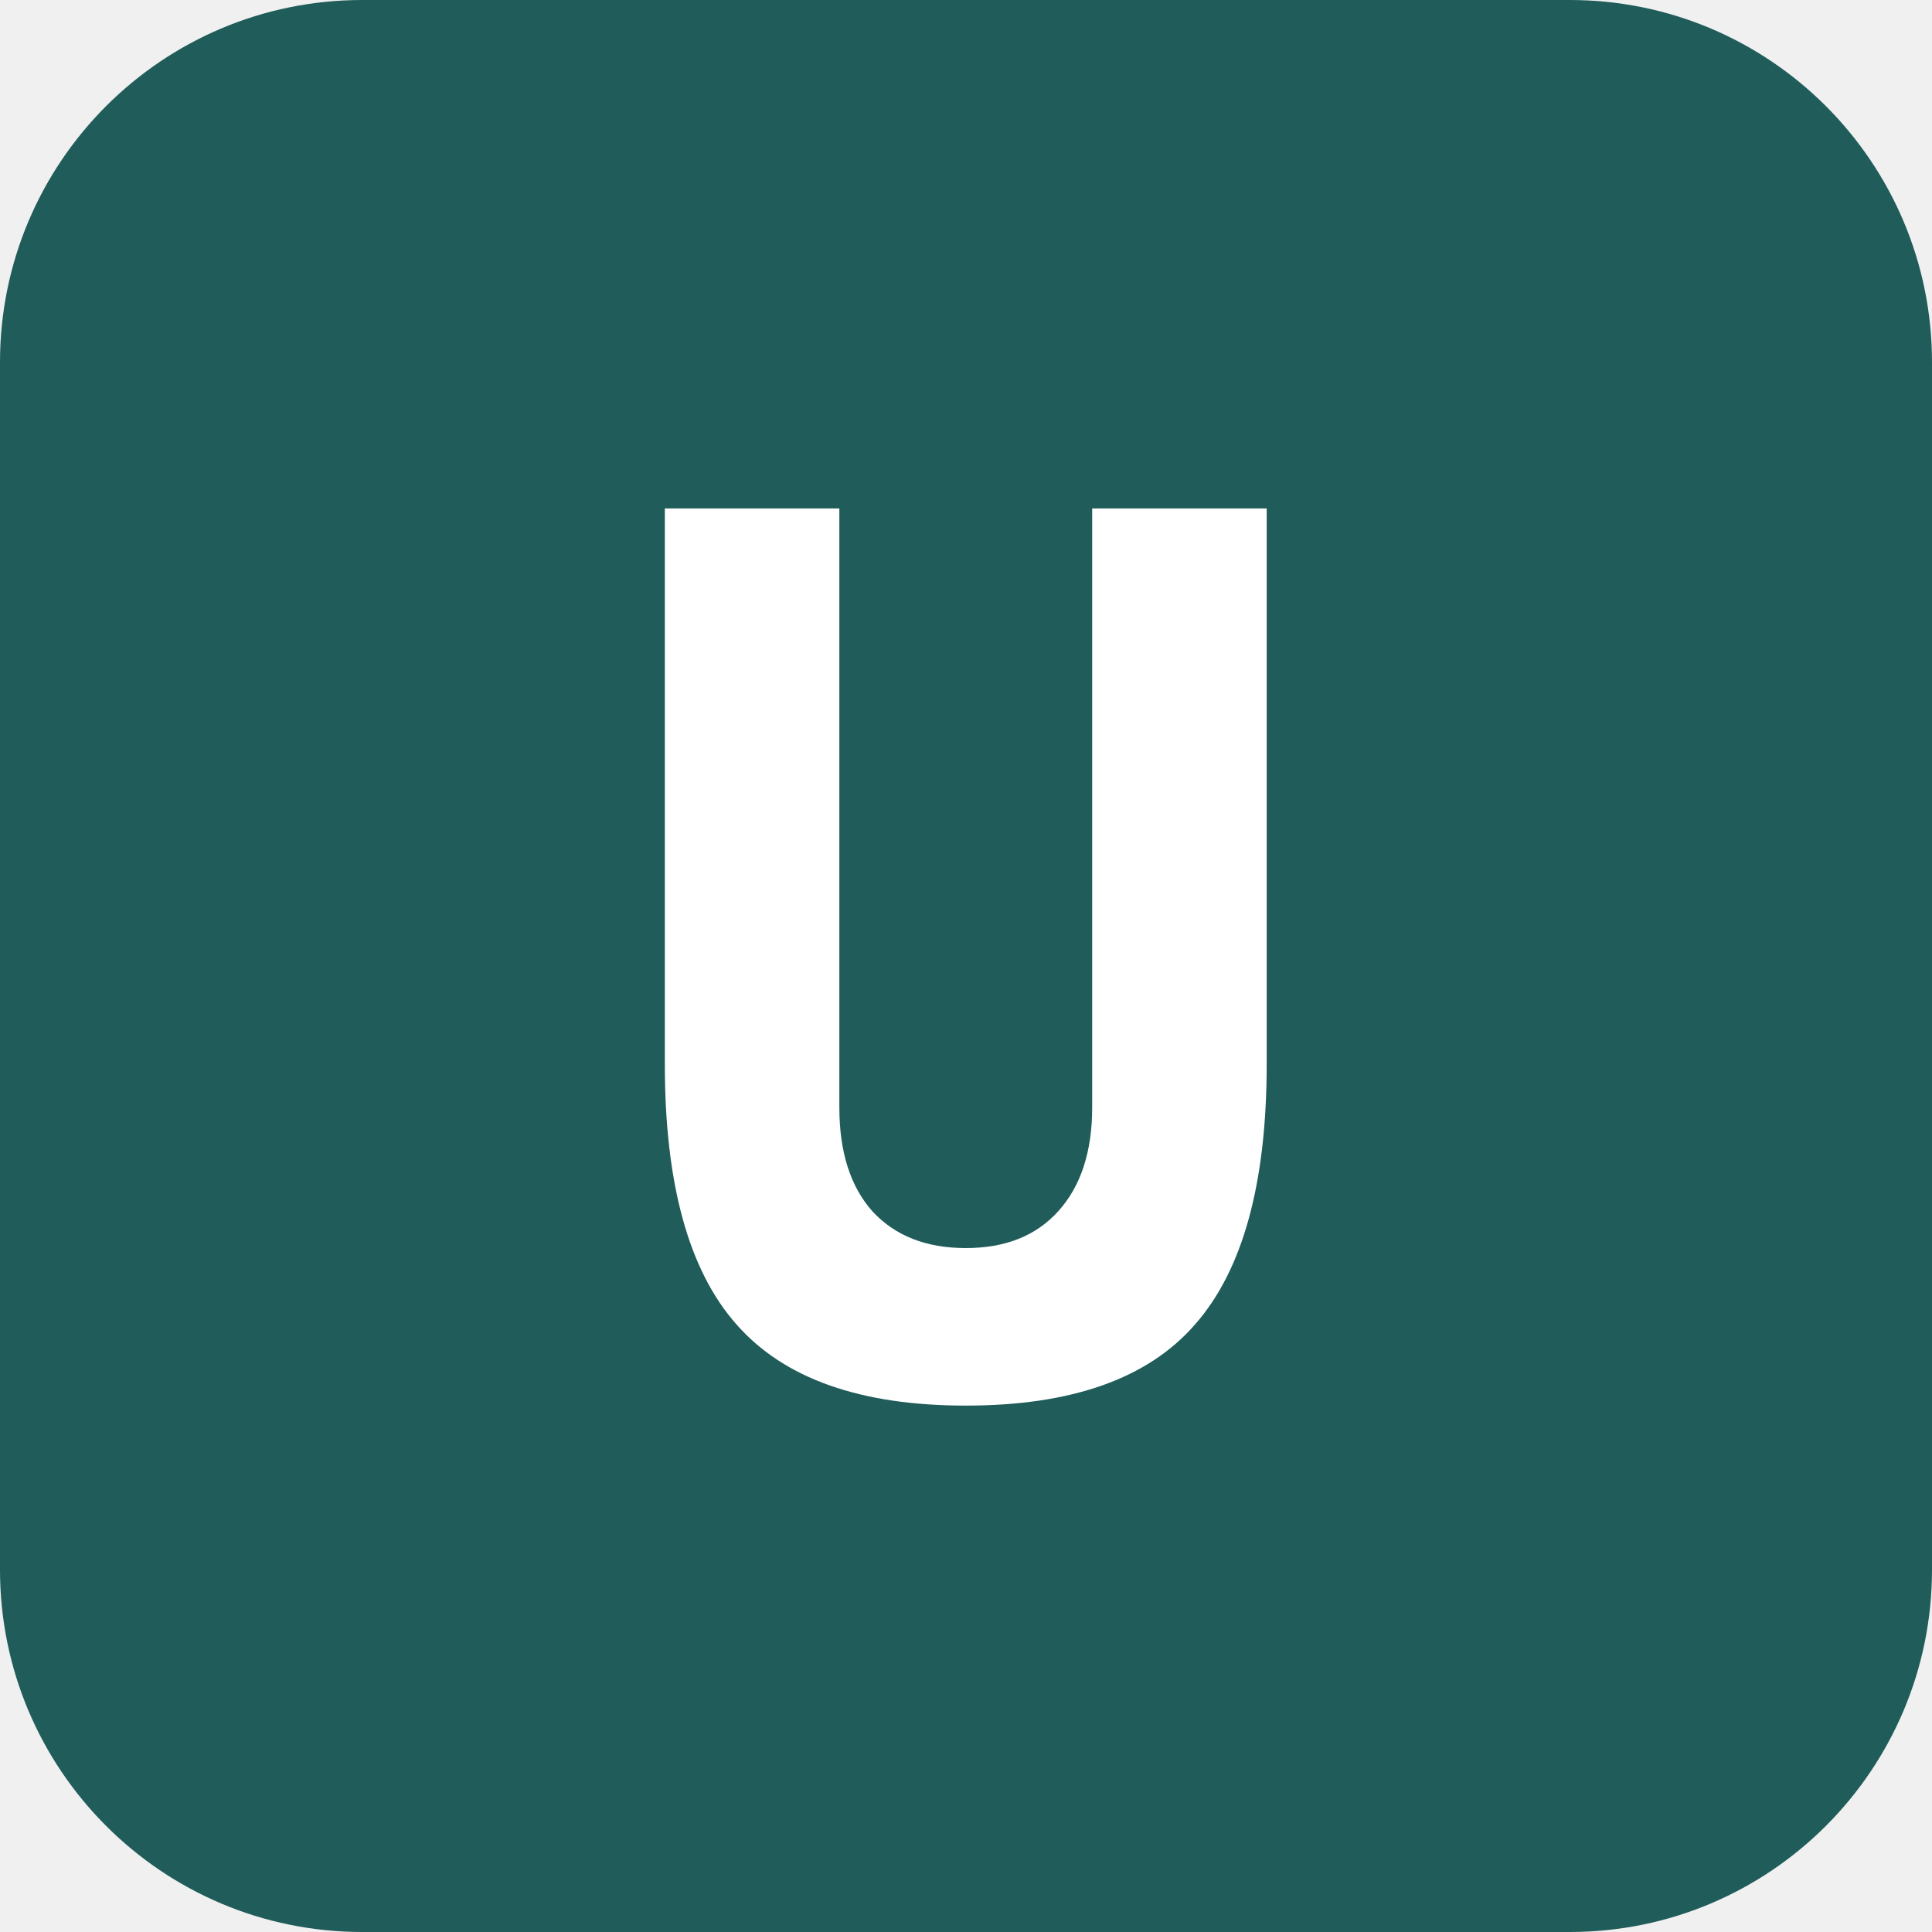
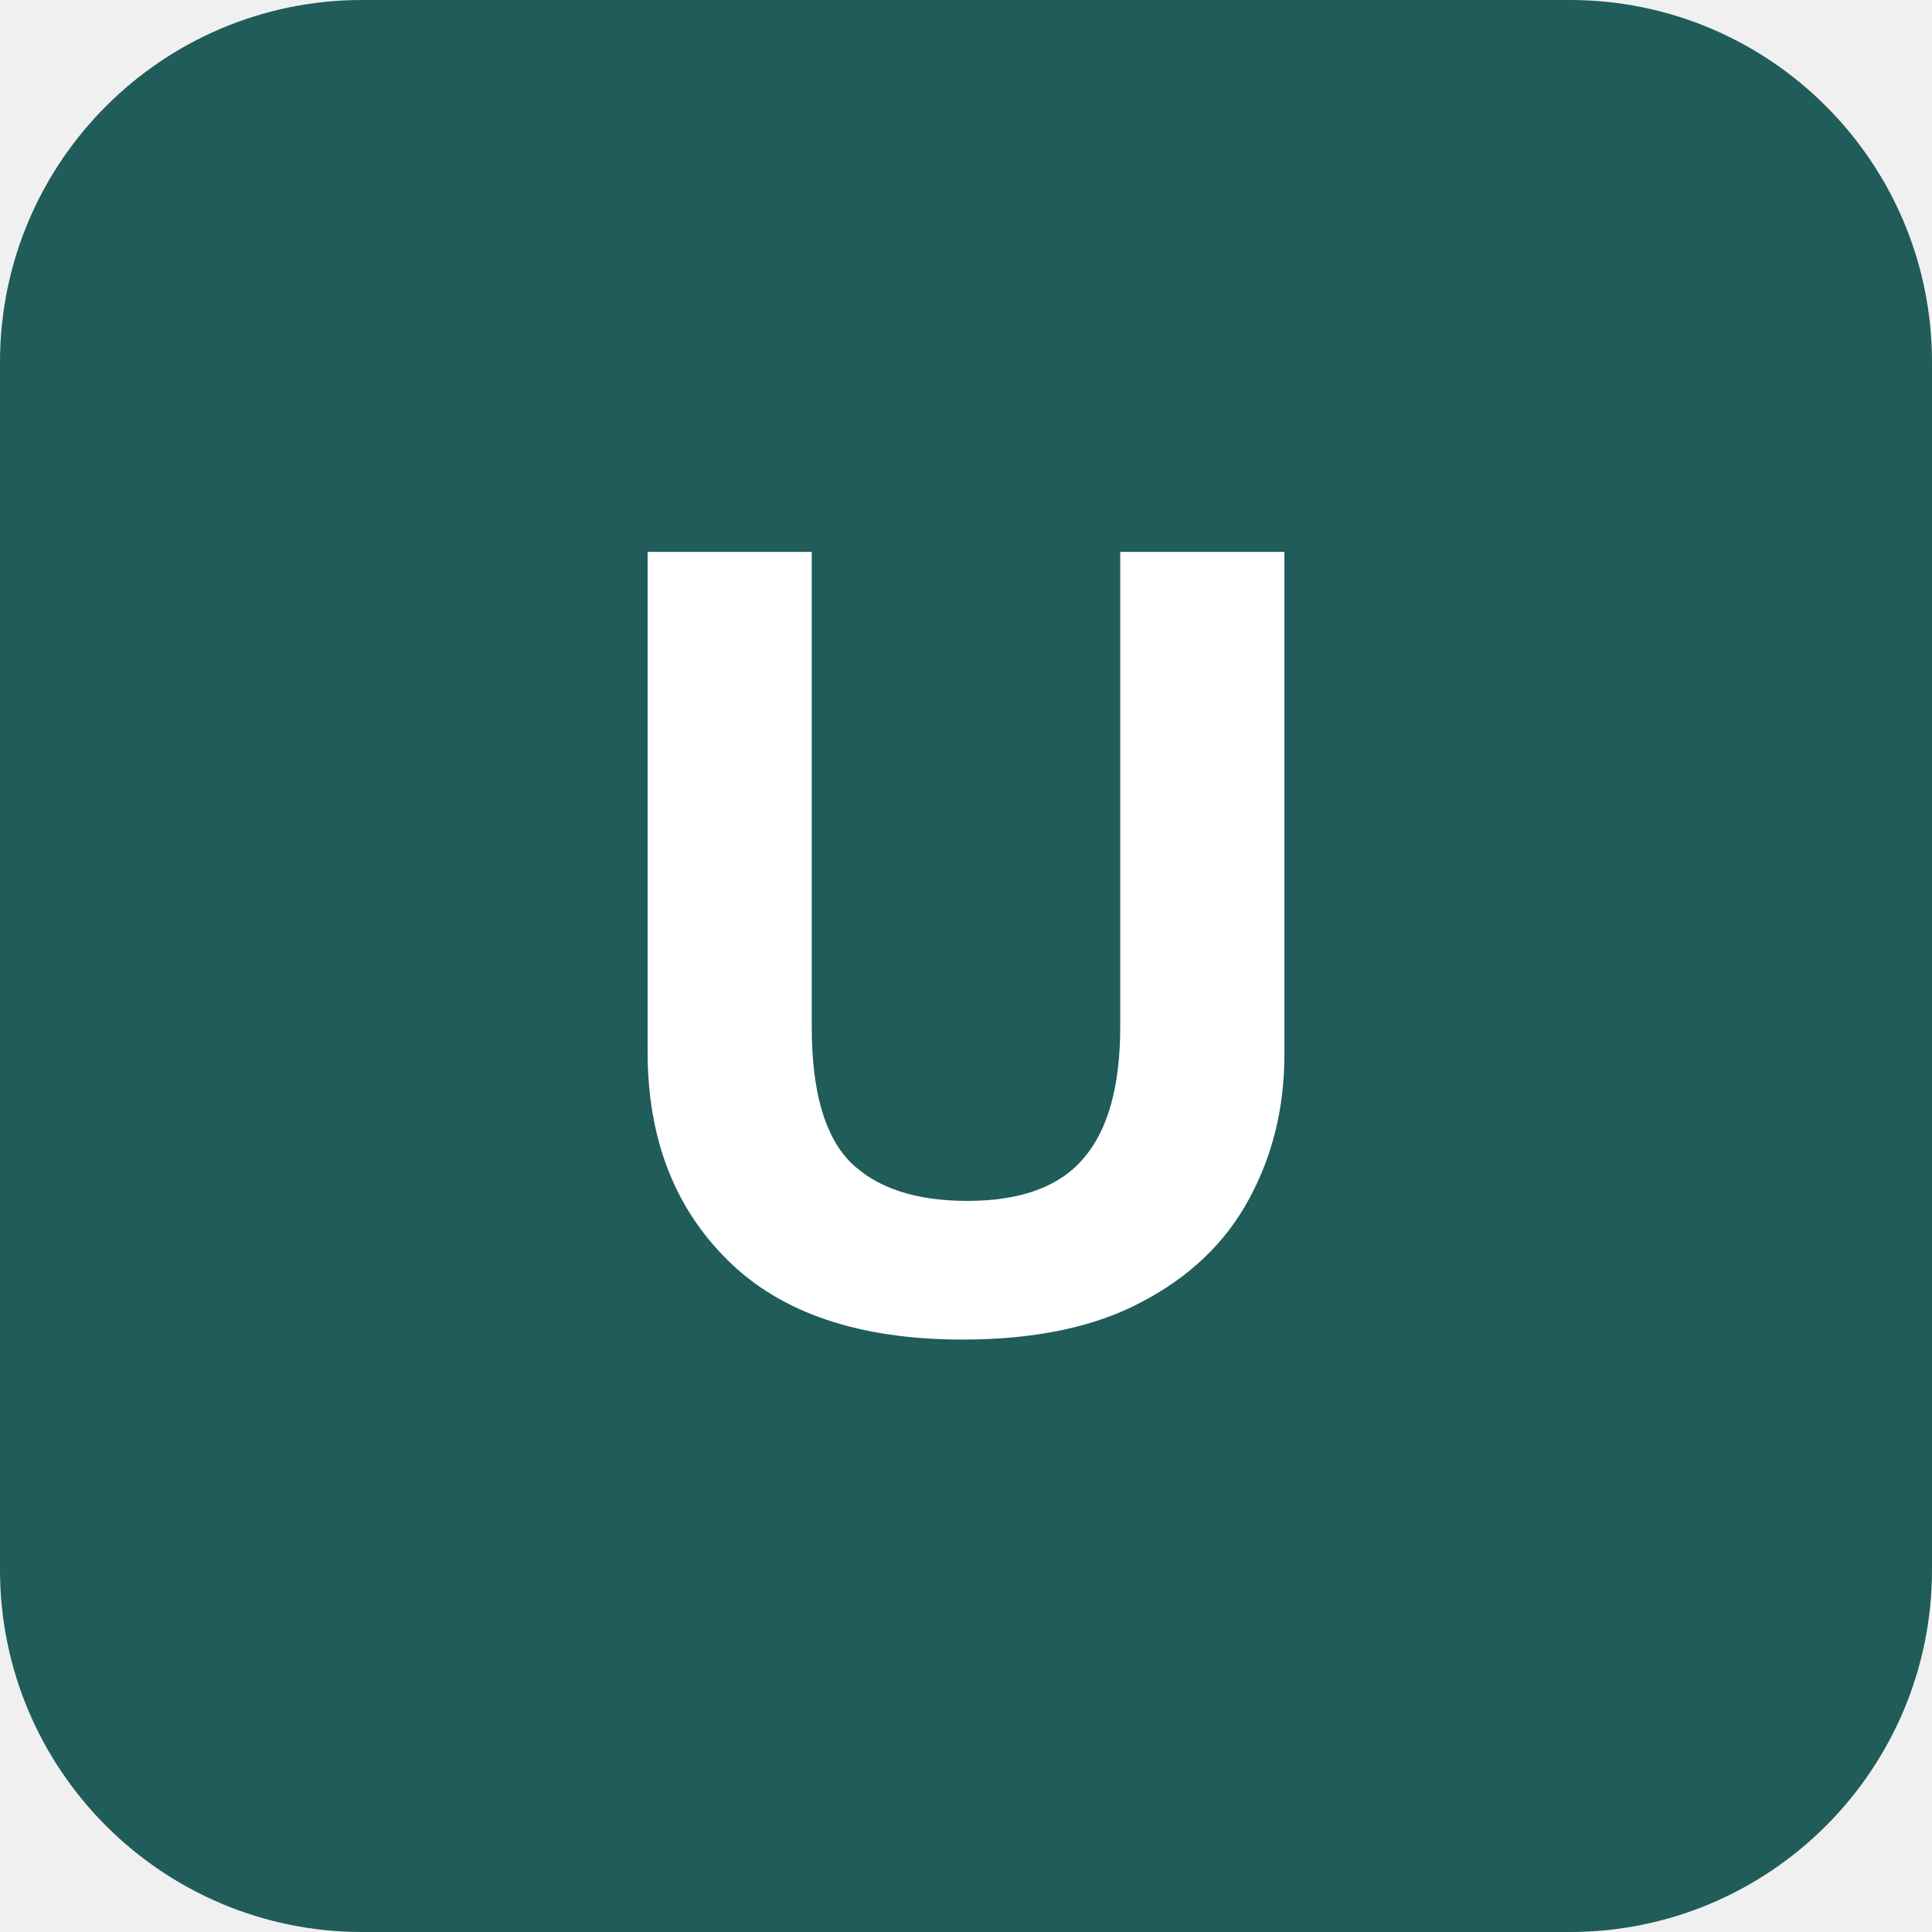
<svg xmlns="http://www.w3.org/2000/svg" viewBox="0 0 32 32">
  <rect width="32" height="32" rx="6" fill="#1f5c5a" />
-   <text x="16" y="23" text-anchor="middle" font-family="ui-monospace,monospace" font-weight="700" font-size="20" fill="#fff">U</text>
+   <text x="16" y="22" text-anchor="middle" font-family="system-ui,sans-serif" font-weight="700" font-size="18" fill="#fff">U</text>
</svg>
